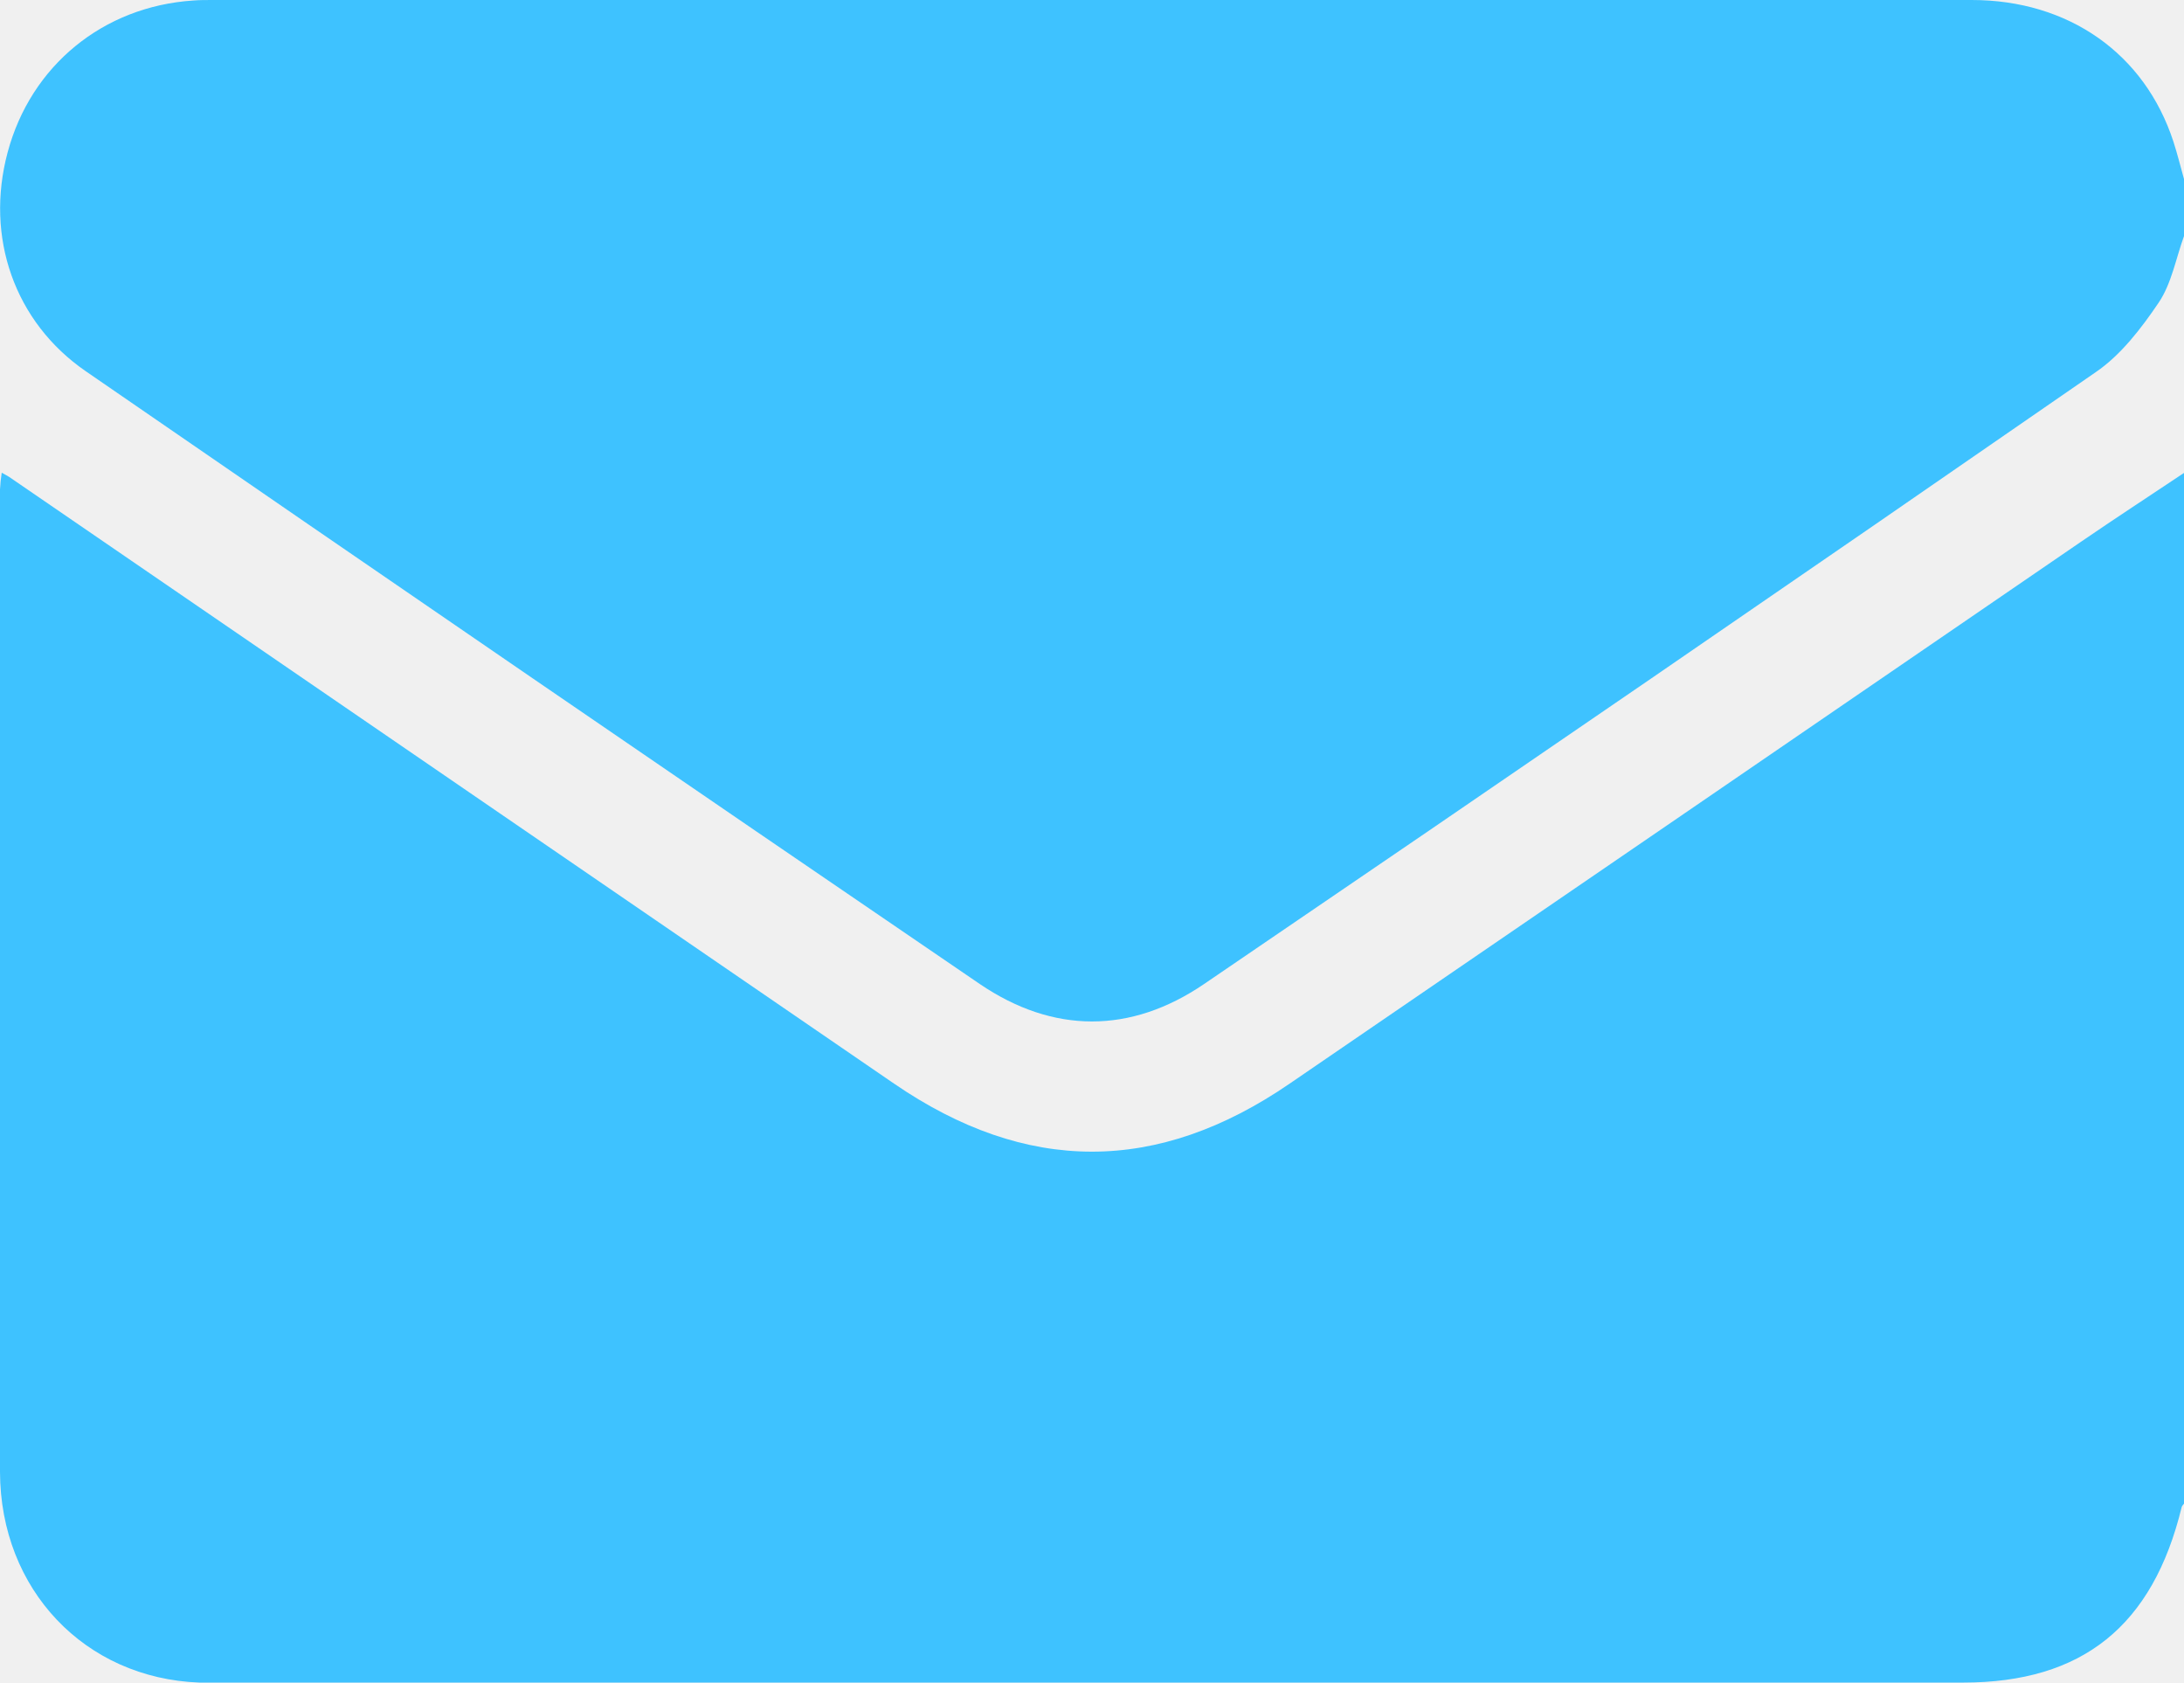
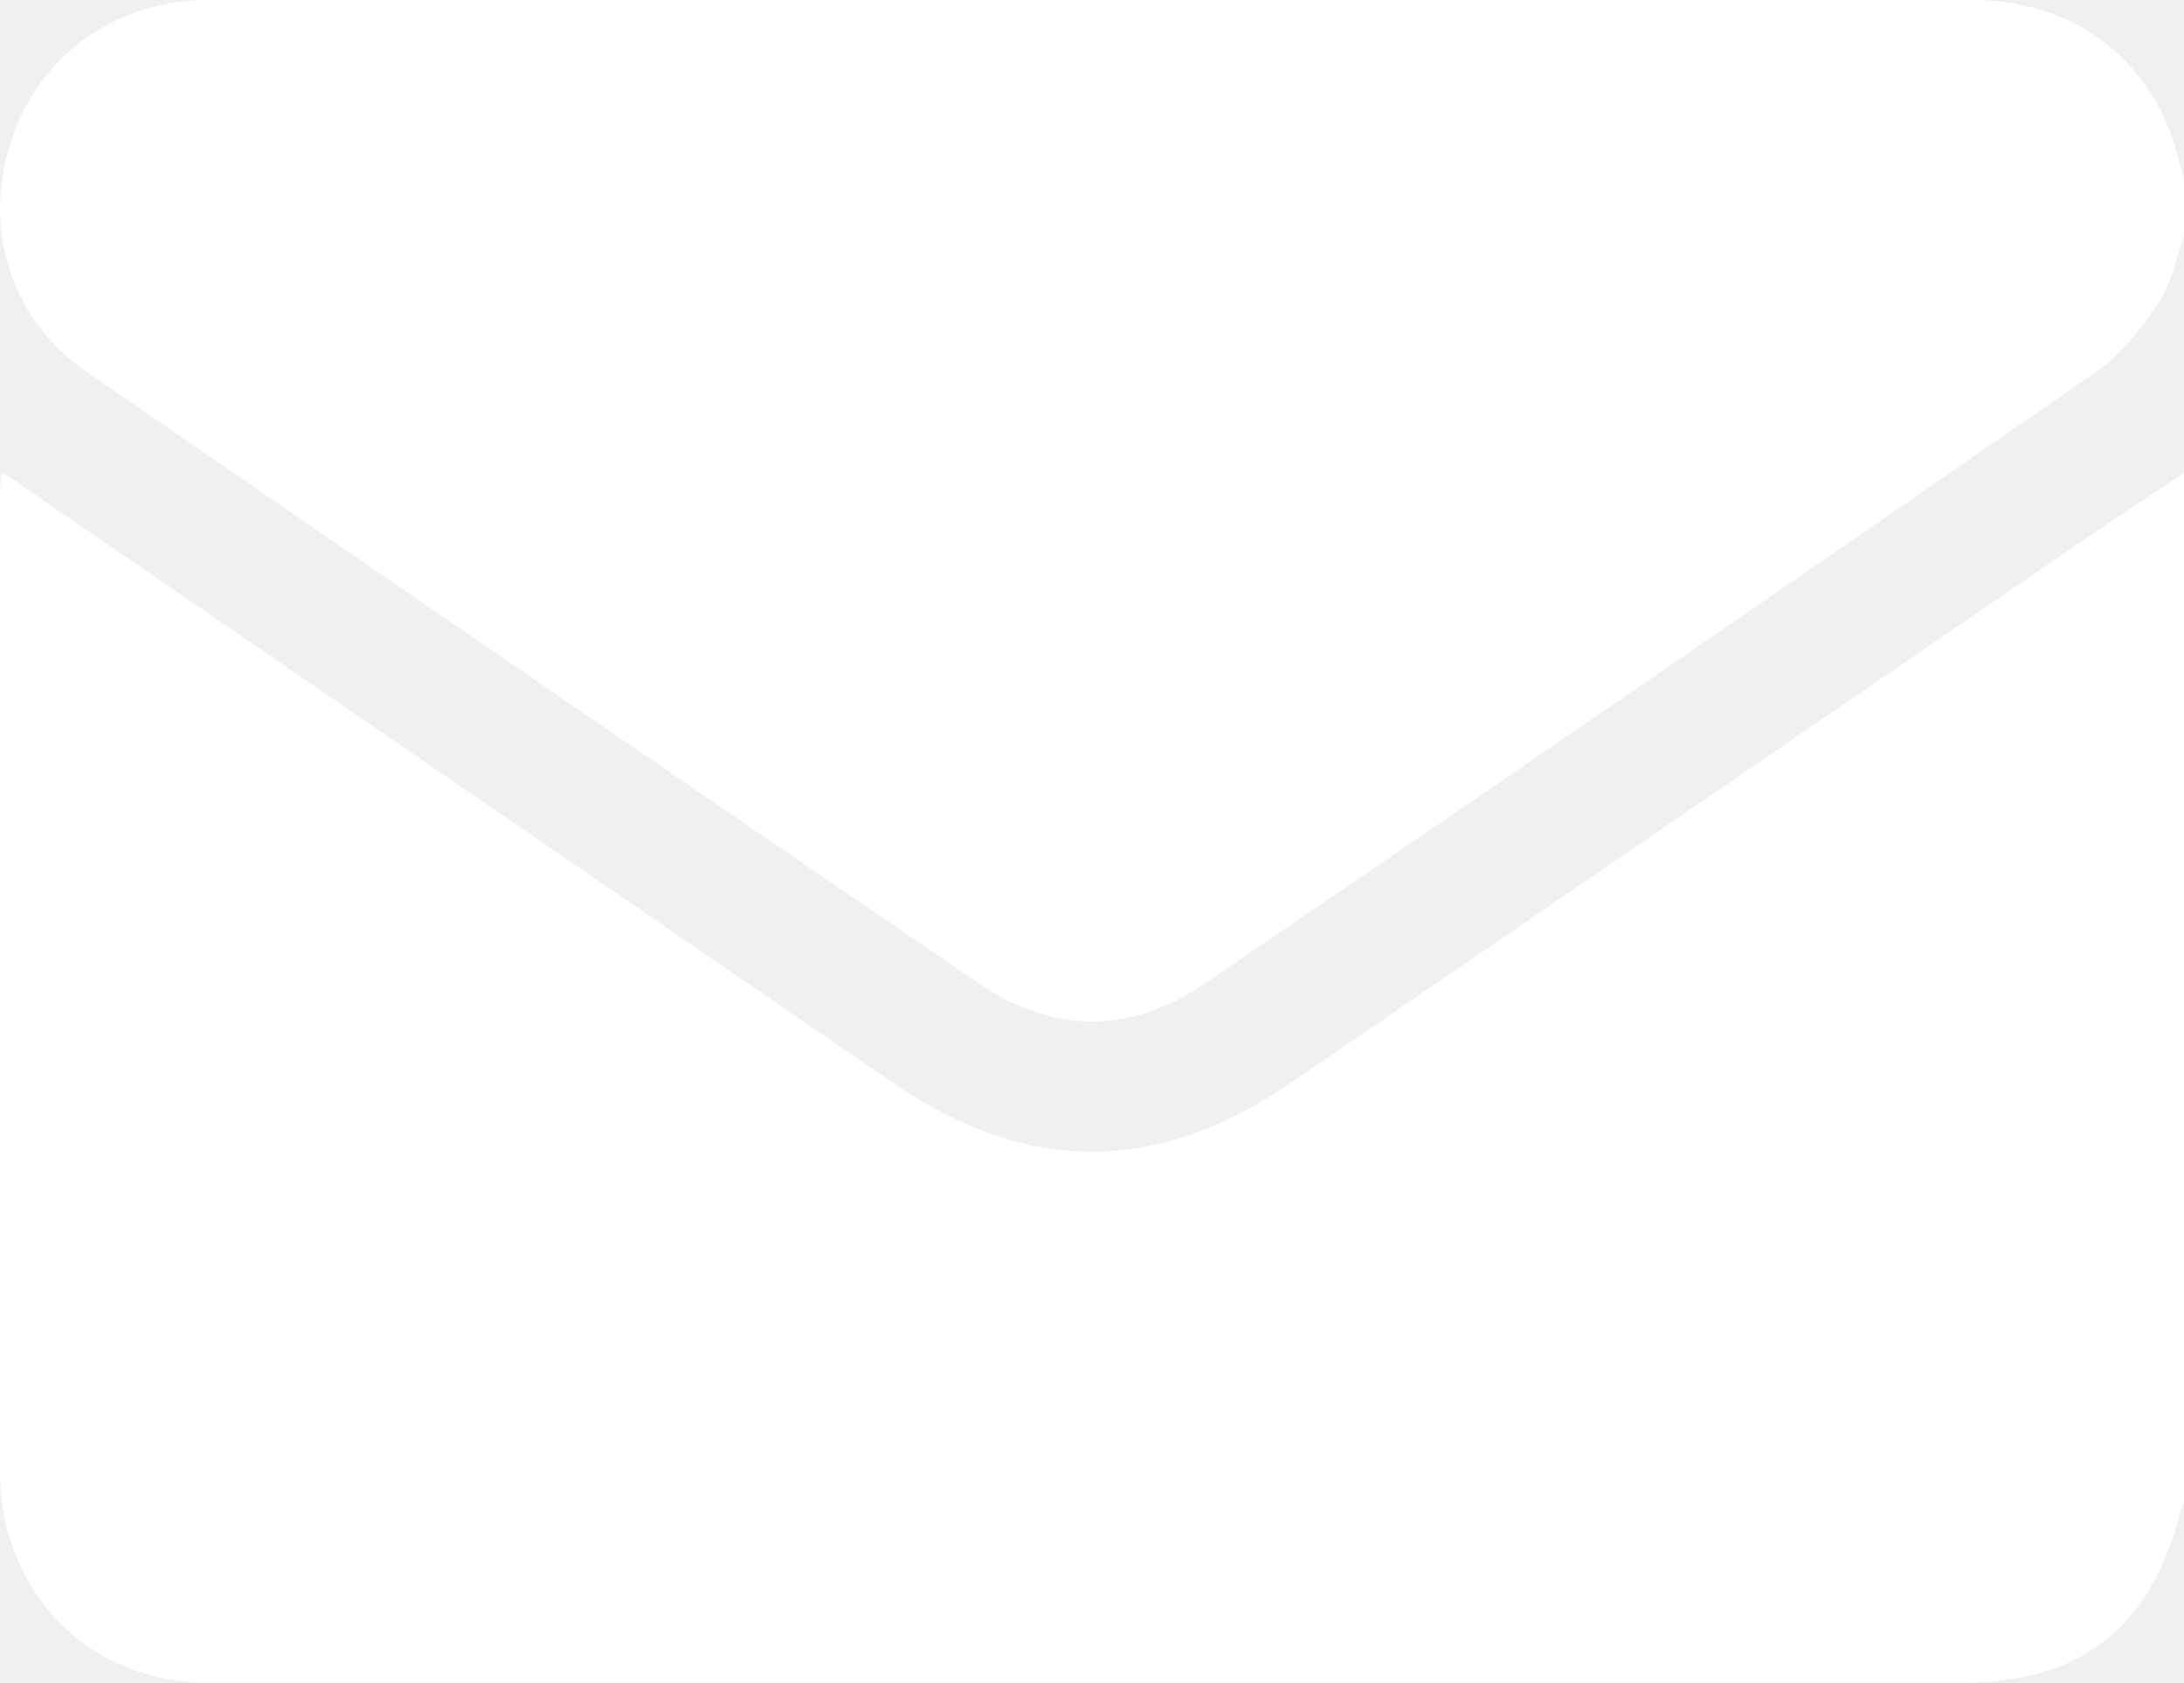
- <svg xmlns="http://www.w3.org/2000/svg" width="383" height="295" viewBox="0 0 383 295" fill="none">
-   <path d="M383 82.913V263.616C382.86 263.821 382.641 264.006 382.591 264.231C377.514 285.085 365.182 294.989 344.257 294.989H38.714C37.475 294.989 36.226 294.989 34.977 294.989C14.89 294.251 0.06 278.708 0 258.059C-0.073 200.644 -0.073 143.23 0 85.815C0.05 84.829 0.15 83.847 0.3 82.872C0.97 83.251 1.299 83.415 1.619 83.621C53.337 119.074 105.056 154.525 156.774 189.971C179.978 205.873 202.952 205.904 226.177 189.971C272.439 158.332 318.677 126.678 364.893 95.011C370.888 90.91 376.964 86.942 383 82.913Z" fill="#3EC2FF" />
-   <path d="M383 41.39C381.581 45.306 380.821 49.695 378.573 53.037C375.505 57.579 371.907 62.264 367.52 65.248C315.555 101.194 263.437 136.948 211.166 172.511C198.285 181.288 184.684 181.257 171.813 172.511C119.482 136.832 67.234 101.03 15.069 65.104C2.538 56.492 -2.649 41.585 1.339 26.708C5.406 11.514 18.077 1.138 33.857 0.092C34.976 0 36.095 0 37.214 0C140.065 0 242.915 0 345.765 0C362.753 0 376.104 9.381 381.141 24.822C381.84 26.985 382.39 29.2 383 31.394V41.39Z" fill="#3EC2FF" />
+ <svg xmlns="http://www.w3.org/2000/svg" width="383" height="295" viewBox="0 0 383 295" fill="#ffffff">
+   <path d="M383 82.913V263.616C382.86 263.821 382.641 264.006 382.591 264.231C377.514 285.085 365.182 294.989 344.257 294.989H38.714C37.475 294.989 36.226 294.989 34.977 294.989C14.89 294.251 0.06 278.708 0 258.059C-0.073 200.644 -0.073 143.23 0 85.815C0.05 84.829 0.15 83.847 0.3 82.872C0.97 83.251 1.299 83.415 1.619 83.621C53.337 119.074 105.056 154.525 156.774 189.971C179.978 205.873 202.952 205.904 226.177 189.971C272.439 158.332 318.677 126.678 364.893 95.011C370.888 90.91 376.964 86.942 383 82.913Z" fill="#ffffff" />
+   <path d="M383 41.39C381.581 45.306 380.821 49.695 378.573 53.037C375.505 57.579 371.907 62.264 367.52 65.248C315.555 101.194 263.437 136.948 211.166 172.511C198.285 181.288 184.684 181.257 171.813 172.511C119.482 136.832 67.234 101.03 15.069 65.104C2.538 56.492 -2.649 41.585 1.339 26.708C5.406 11.514 18.077 1.138 33.857 0.092C34.976 0 36.095 0 37.214 0C140.065 0 242.915 0 345.765 0C362.753 0 376.104 9.381 381.141 24.822C381.84 26.985 382.39 29.2 383 31.394V41.39Z" fill="#ffffff" />
</svg>
